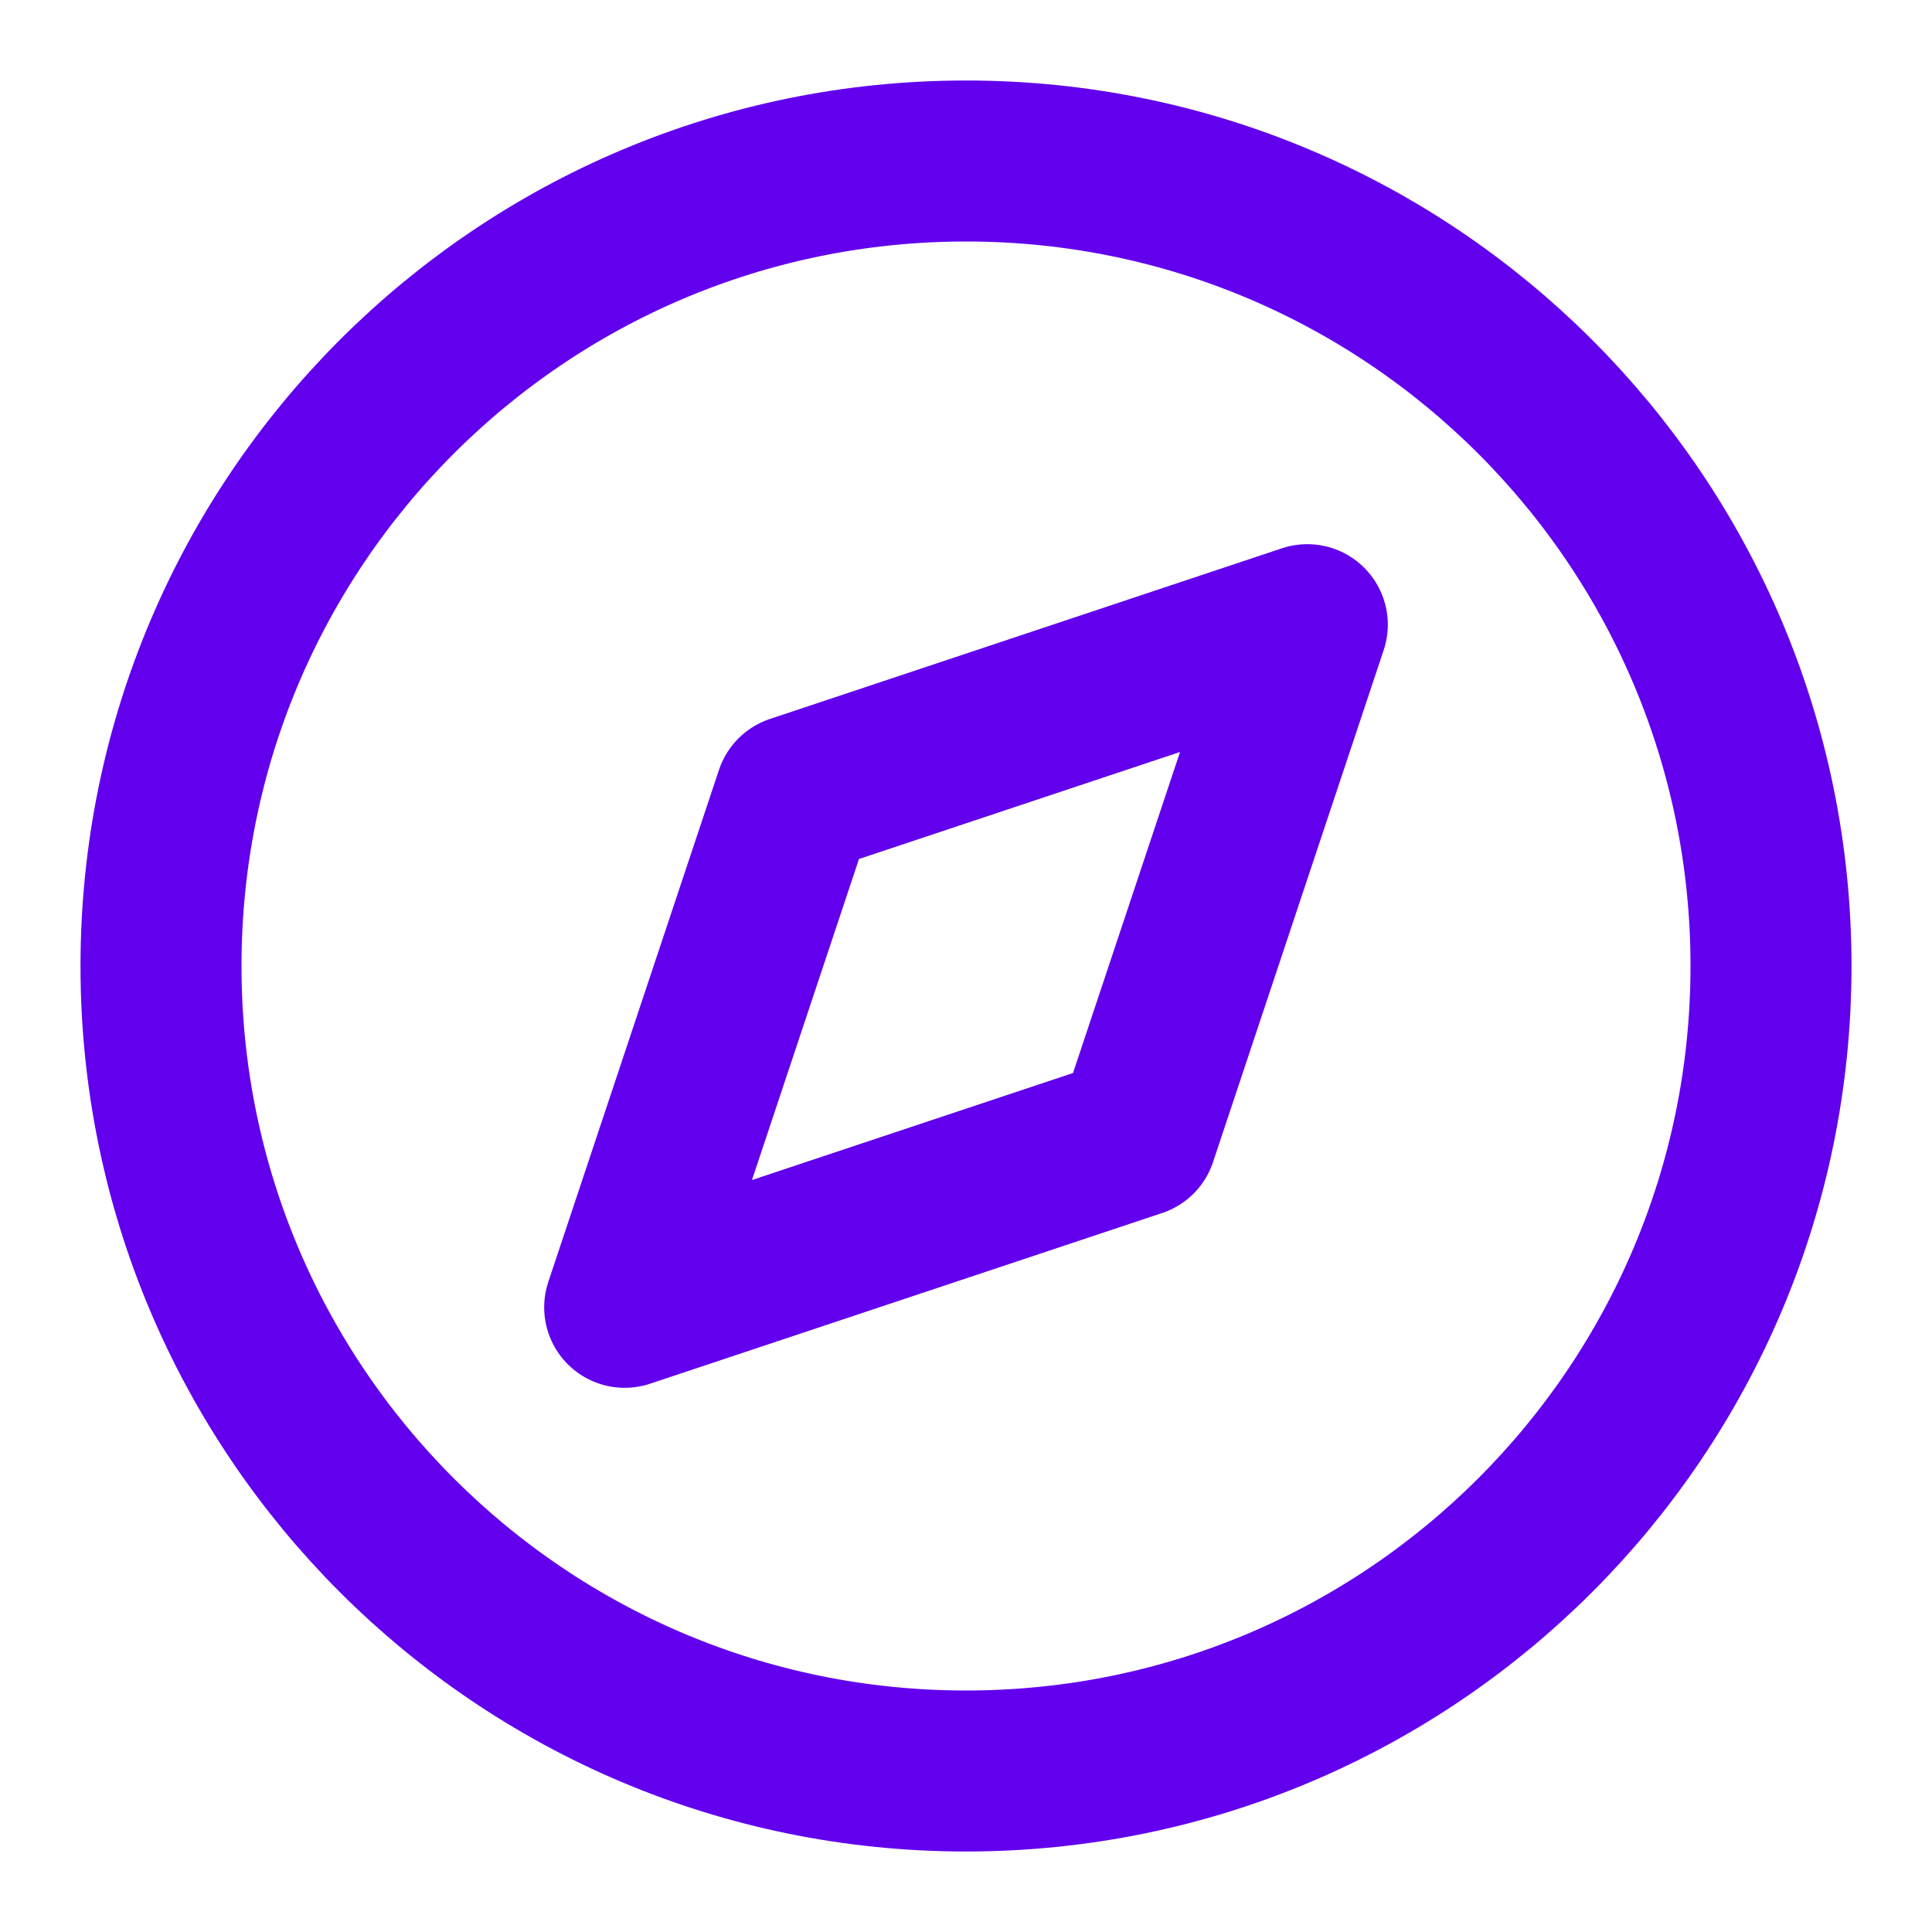
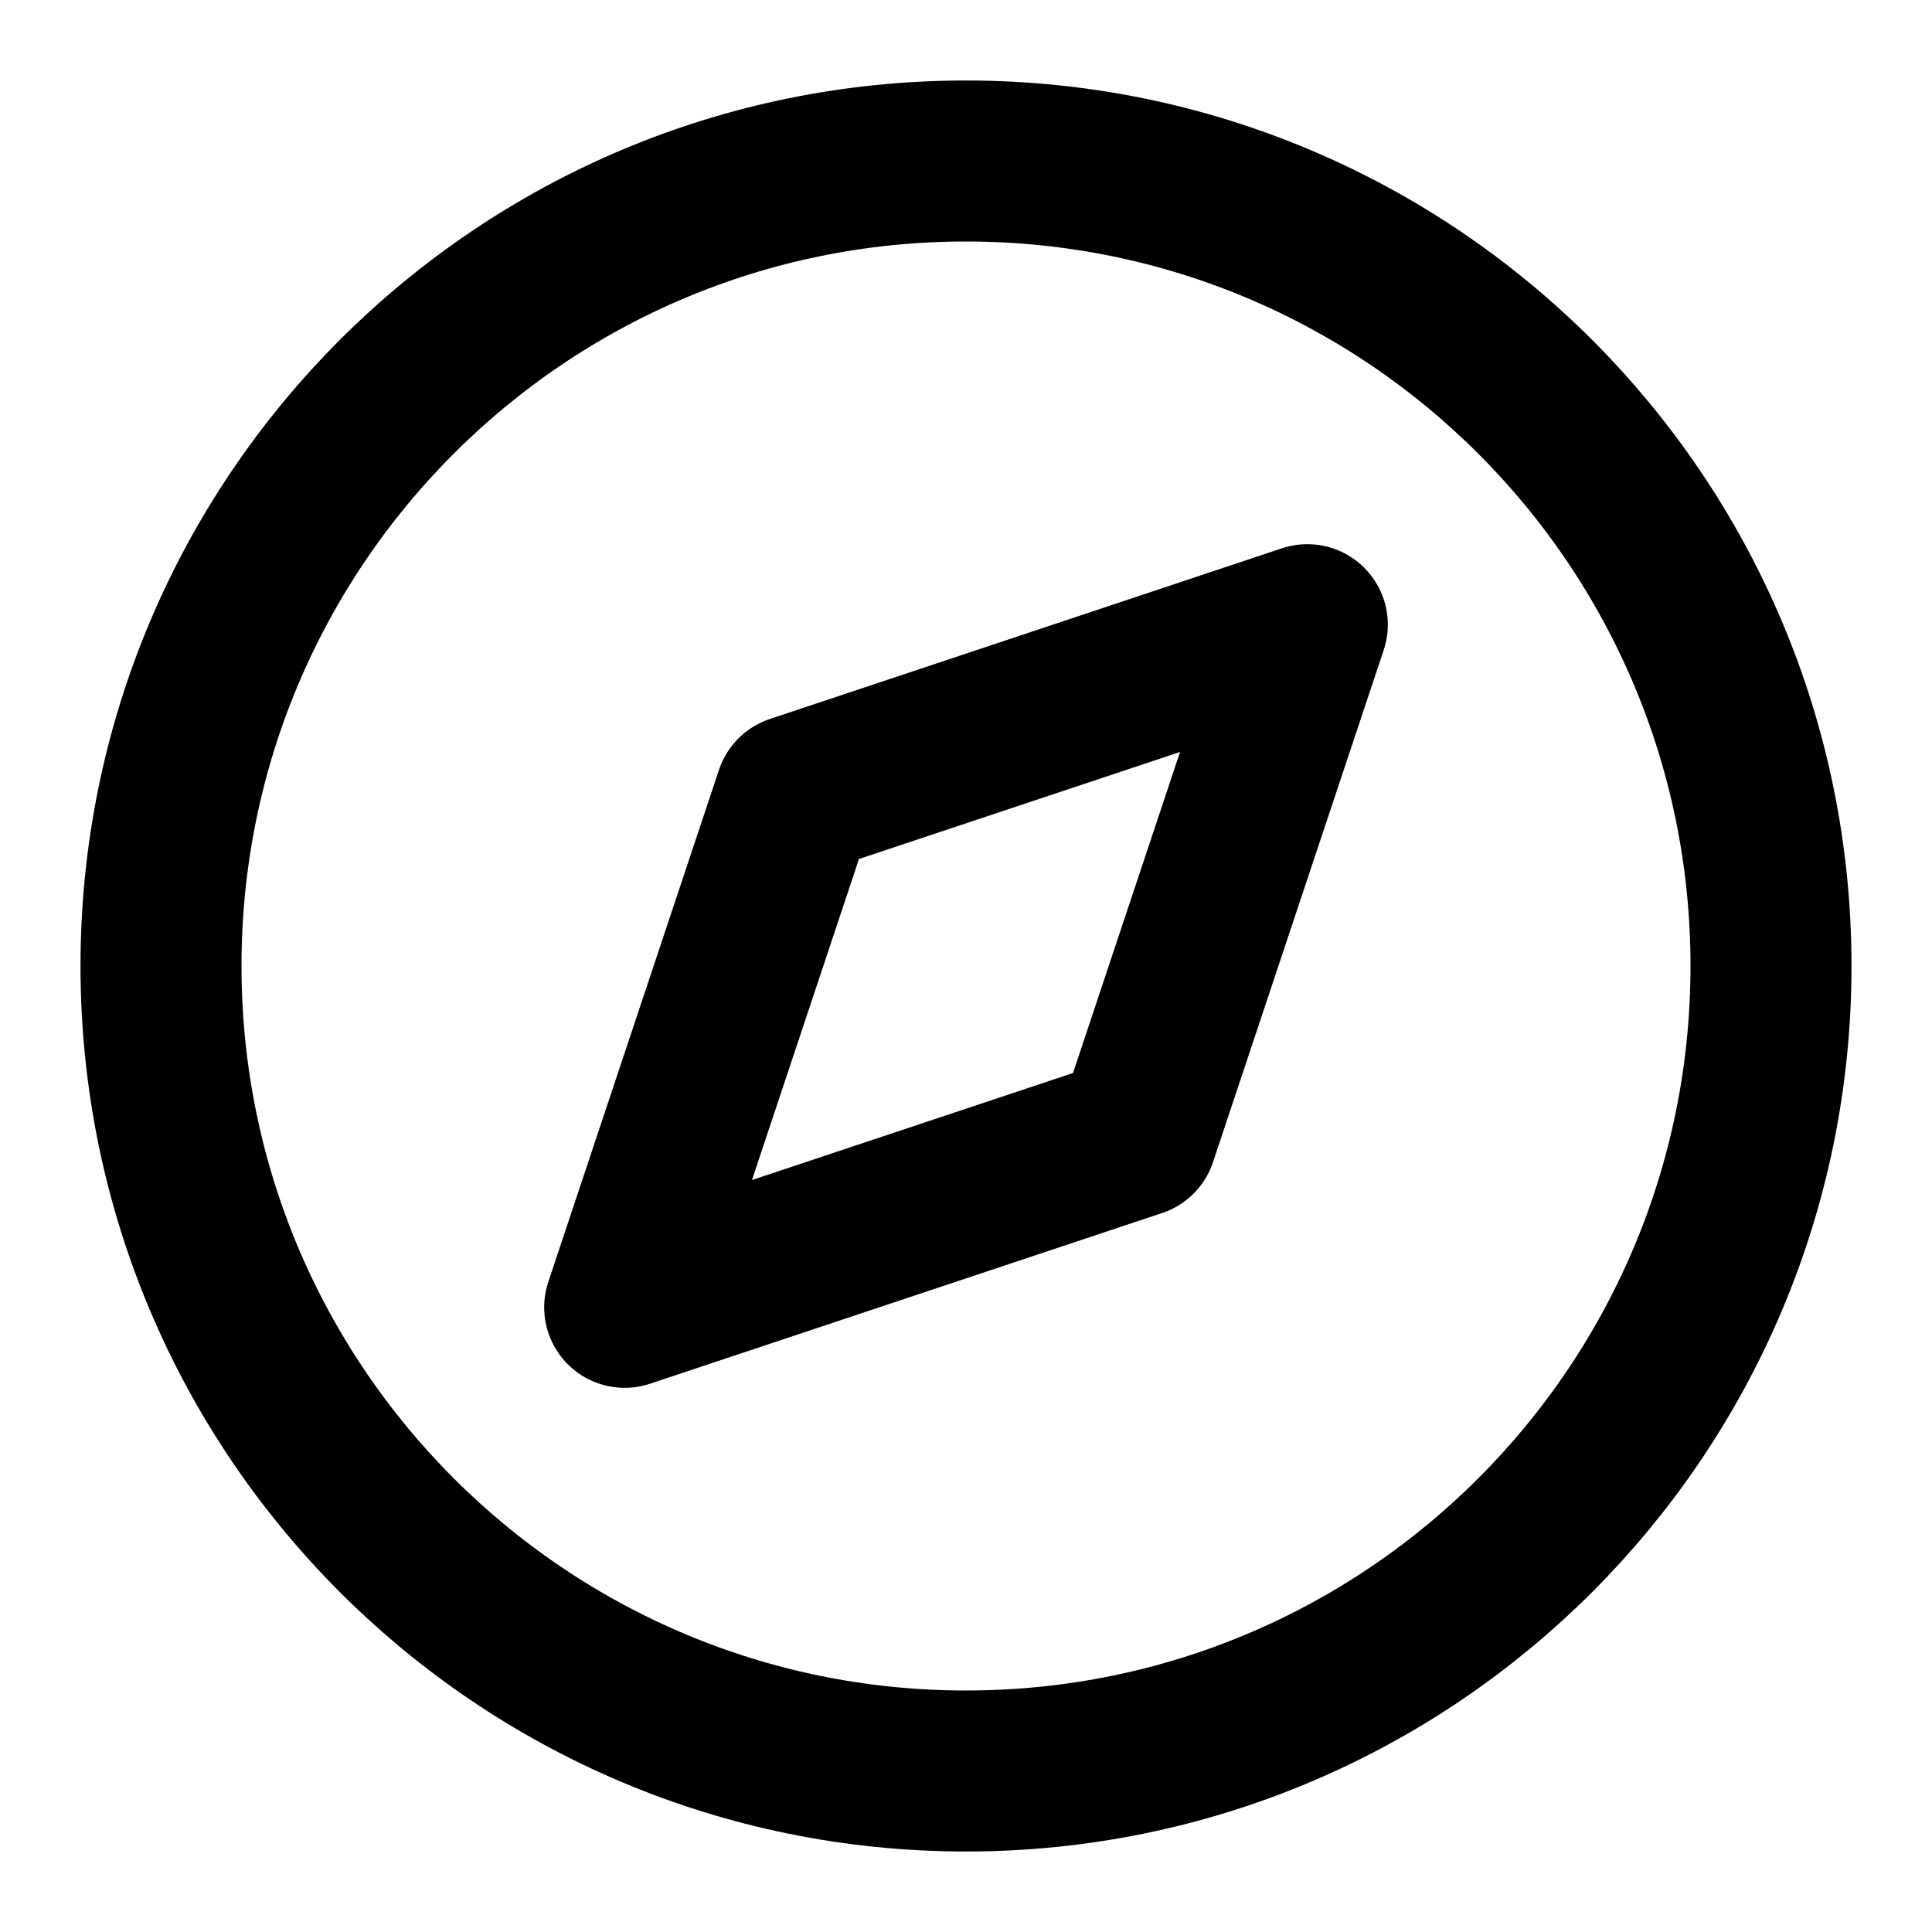
- <svg xmlns="http://www.w3.org/2000/svg" width="32" height="32" viewBox="0 0 24 24" fill="none" stroke="#6200ee" stroke-width="2" stroke-linecap="round" stroke-linejoin="round" class="feather feather-compass">
+ <svg xmlns="http://www.w3.org/2000/svg" width="32" height="32" viewBox="0 0 24 24" fill="none" stroke="#000" stroke-width="2" stroke-linecap="round" stroke-linejoin="round" class="feather feather-compass">
  <circle cx="12" cy="12" r="10" />
  <polygon points="16.24 7.76 14.12 14.12 7.76 16.24 9.88 9.88 16.24 7.76" />
</svg>
